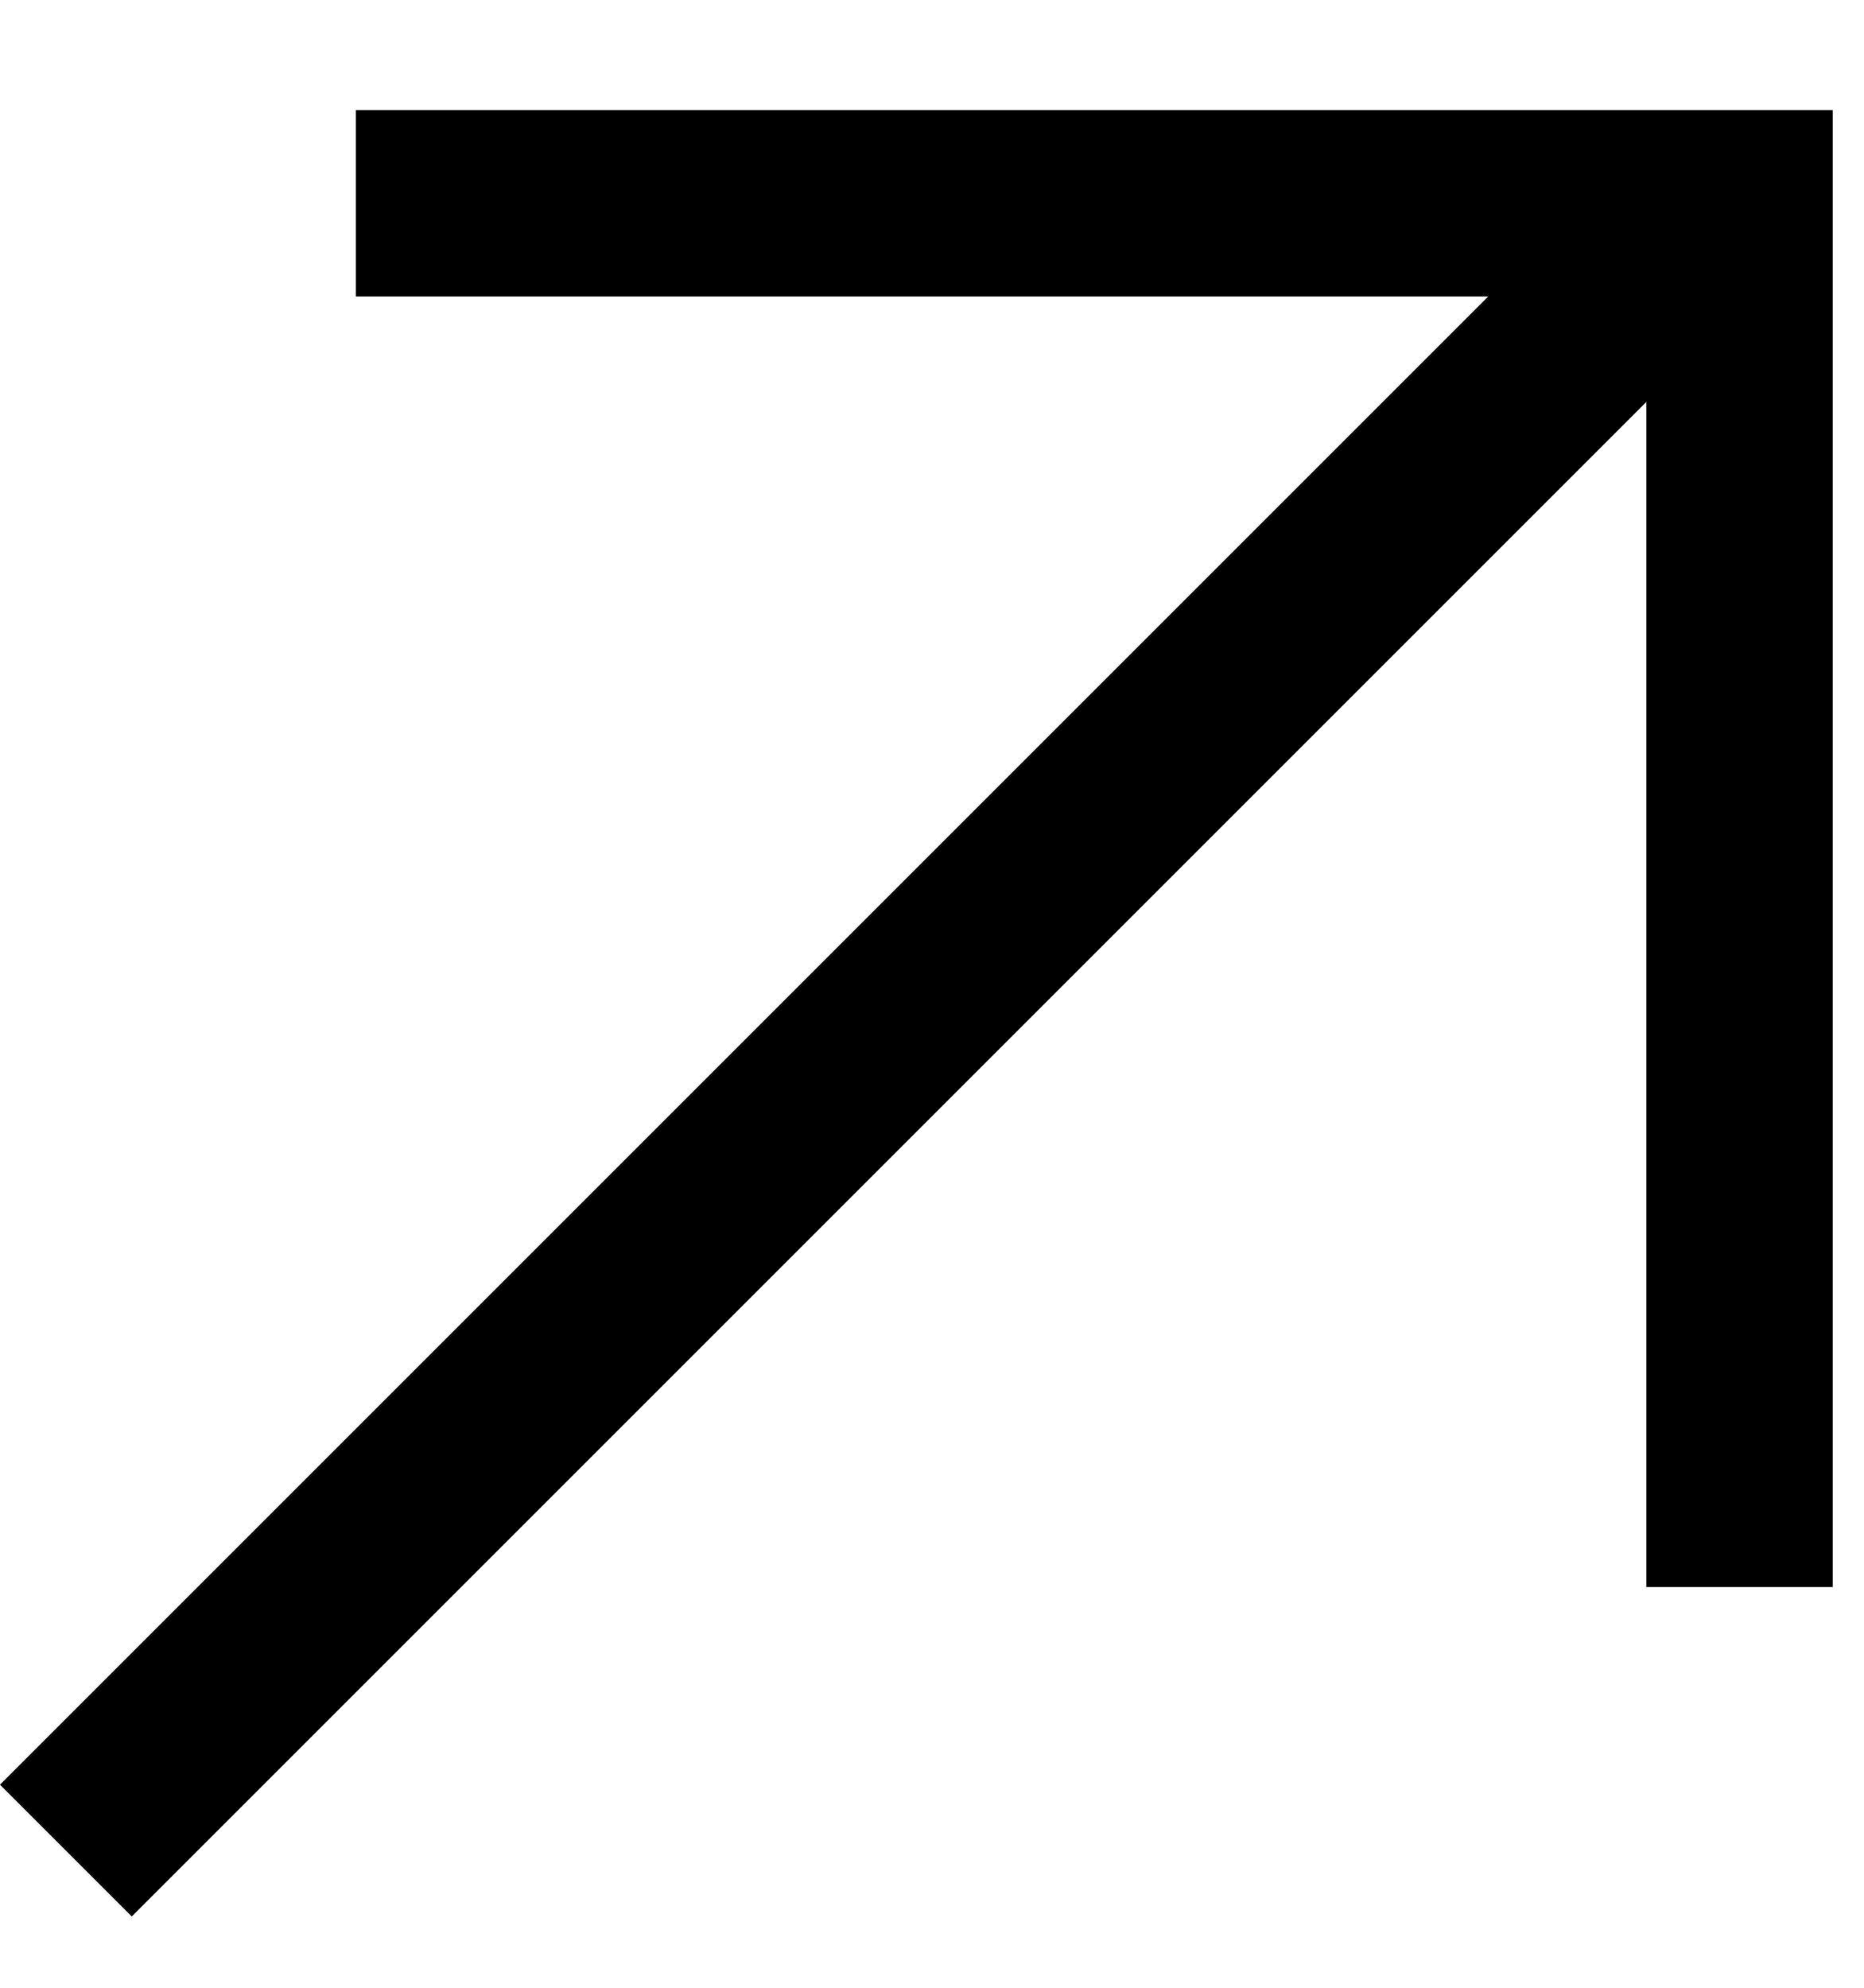
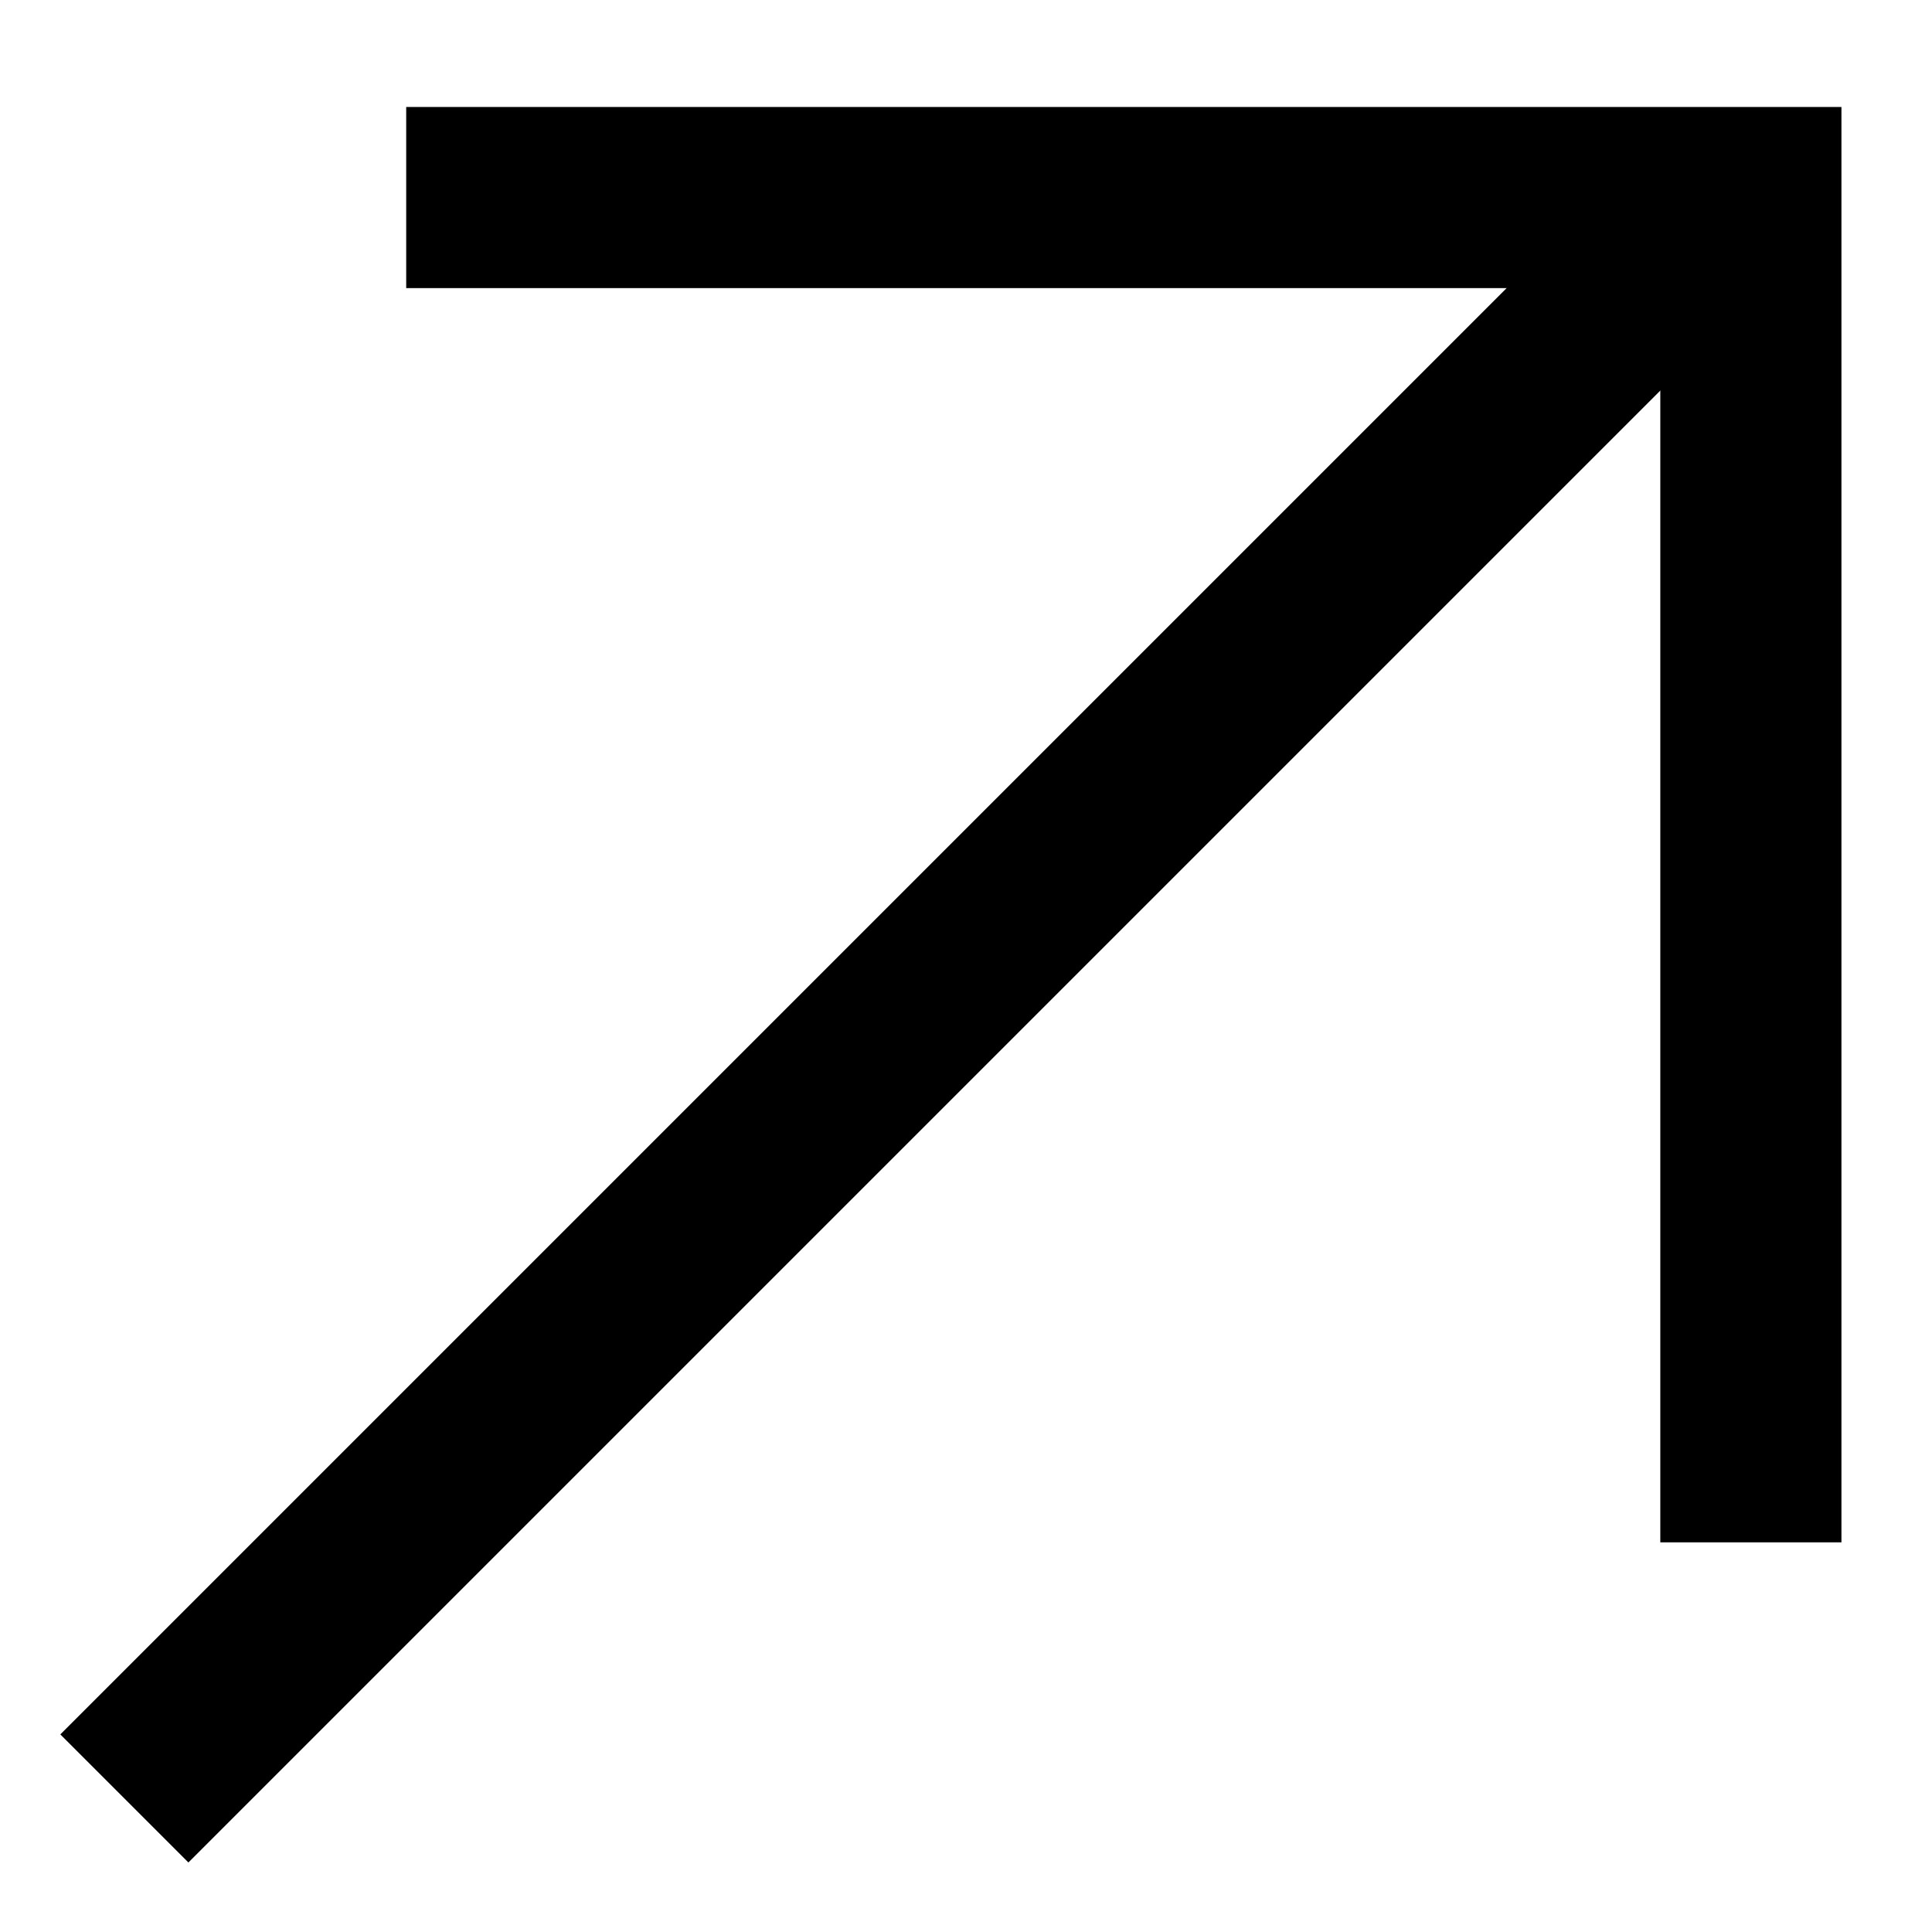
- <svg xmlns="http://www.w3.org/2000/svg" width="15" height="16" viewBox="0 0 15 16" fill="none">
+ <svg xmlns="http://www.w3.org/2000/svg" width="10" height="10" viewBox="0 0 15 16" fill="none">
  <path d="M2.864 1.636H14V12.773" stroke="black" stroke-width="1.5" />
  <line x1="13.894" y1="1.53" x2="0.53" y2="14.894" stroke="black" stroke-width="1.5" />
</svg>
